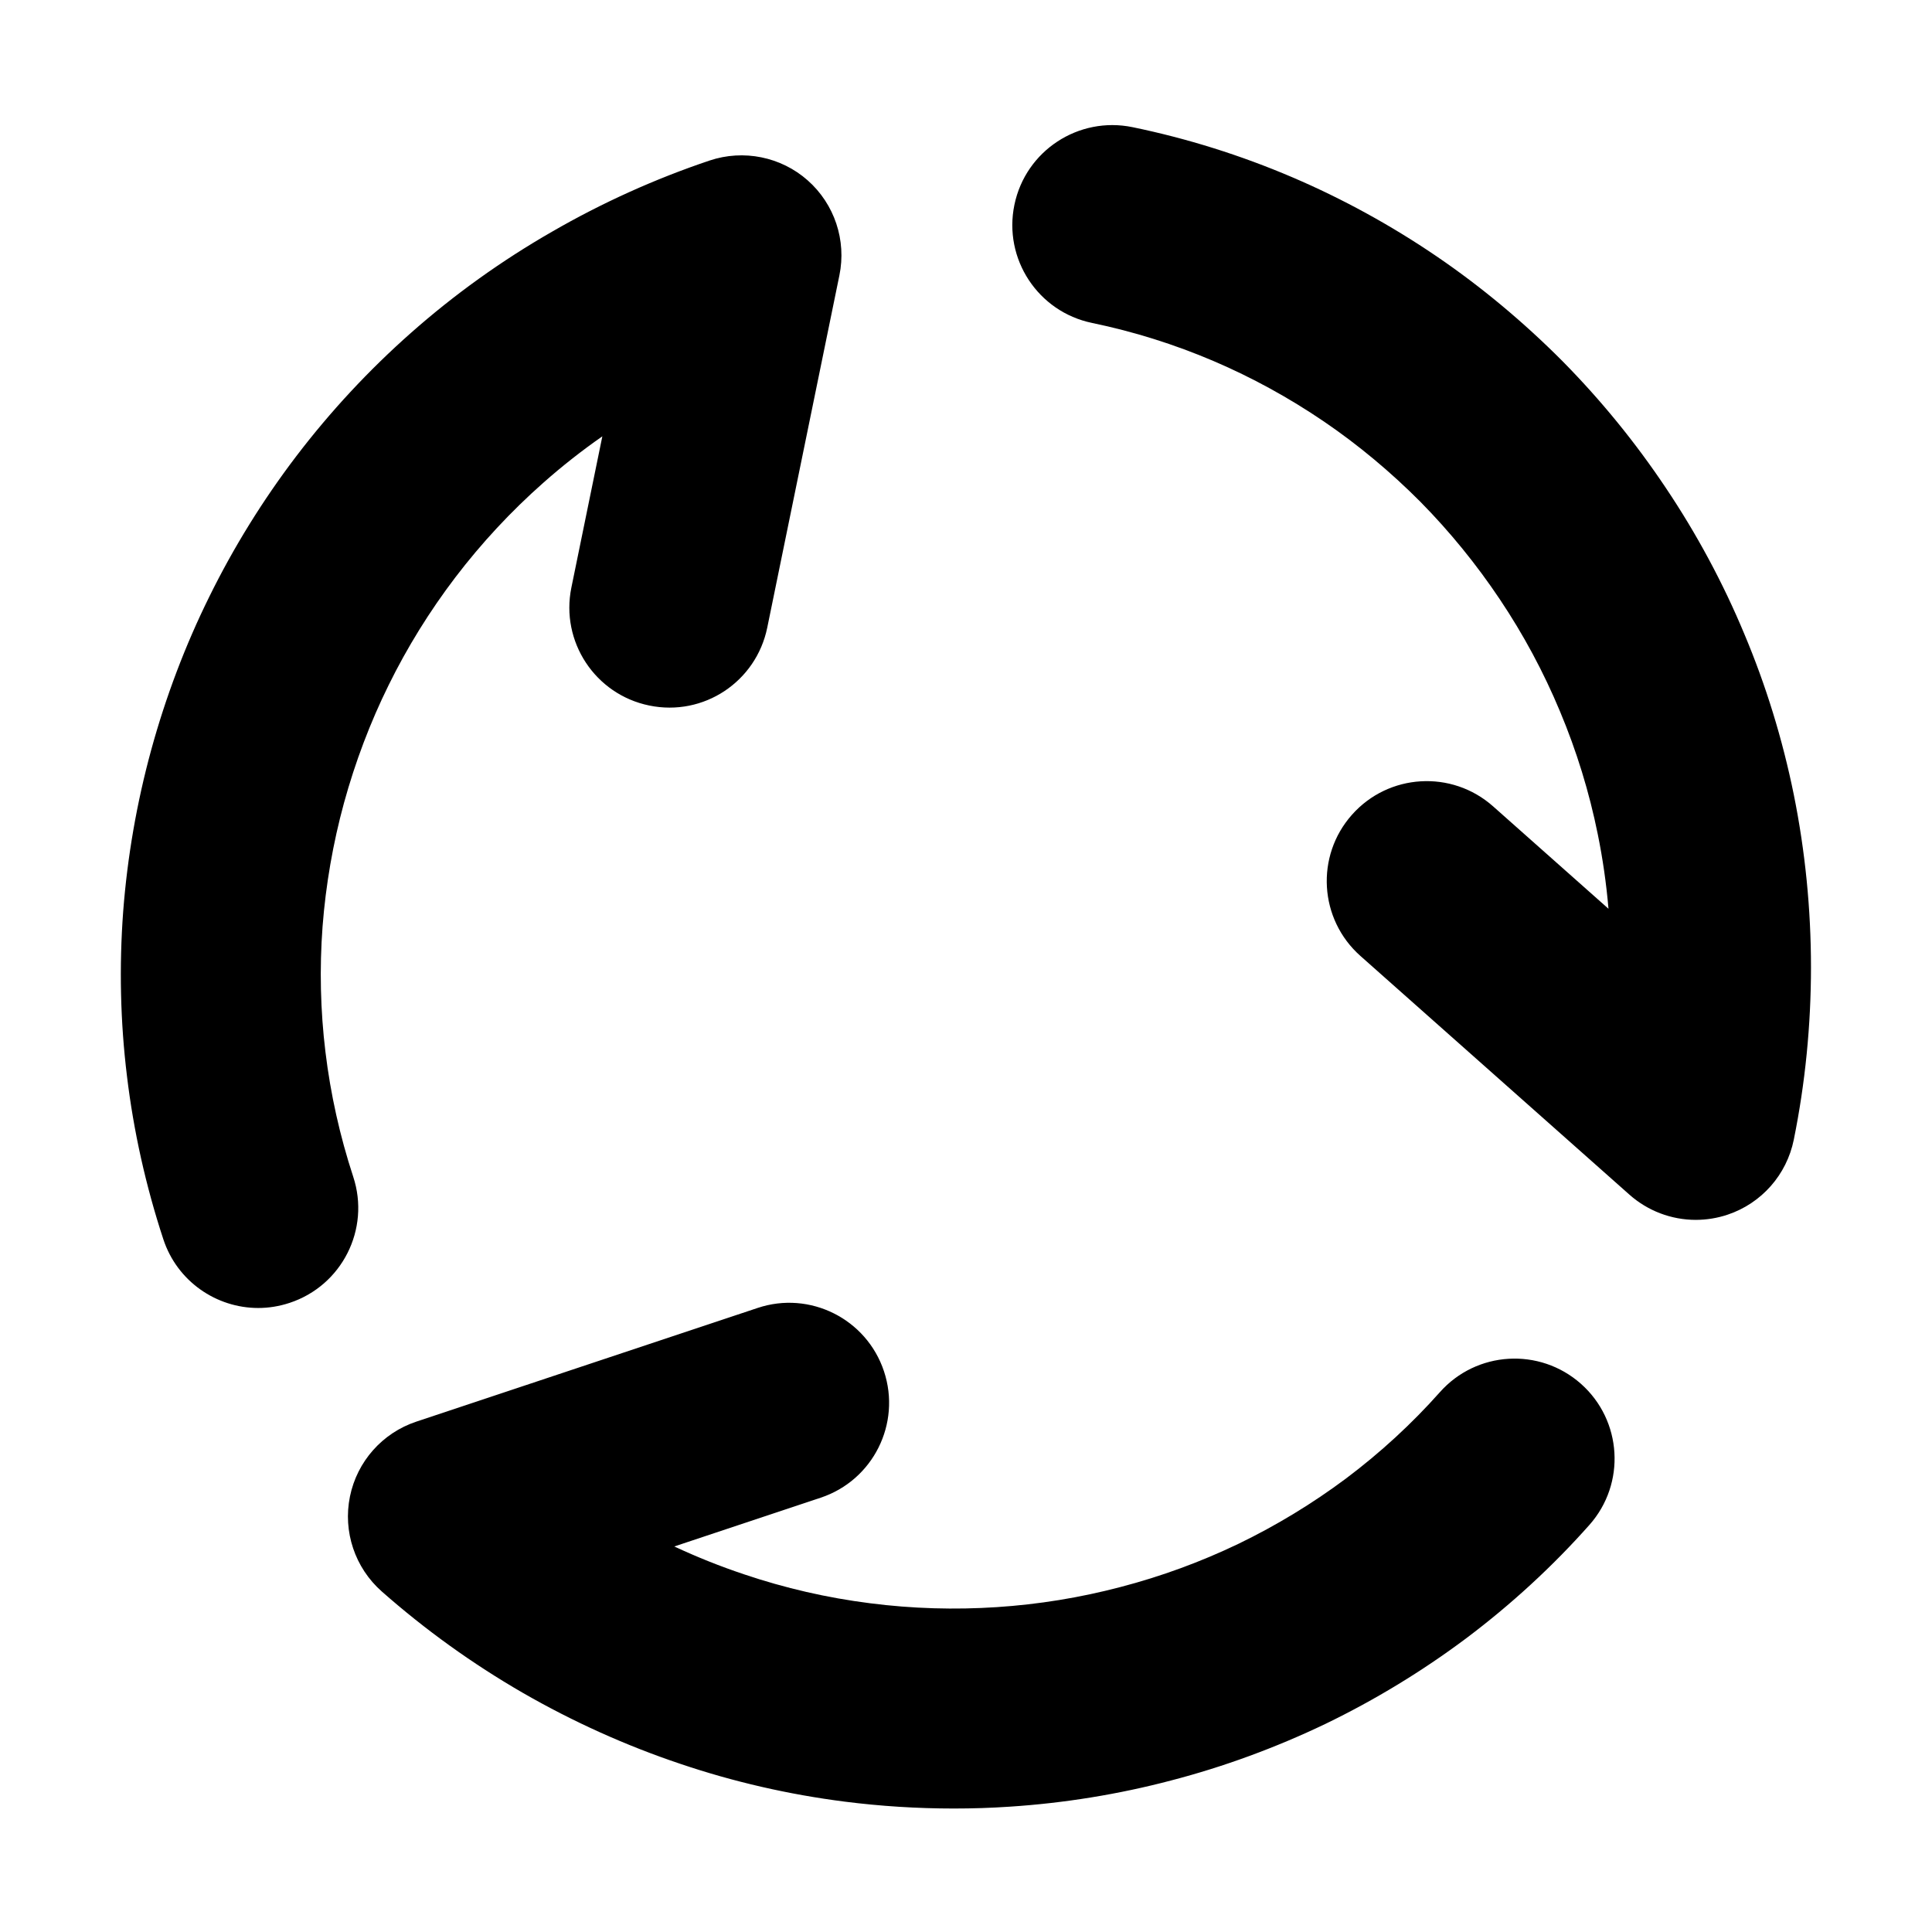
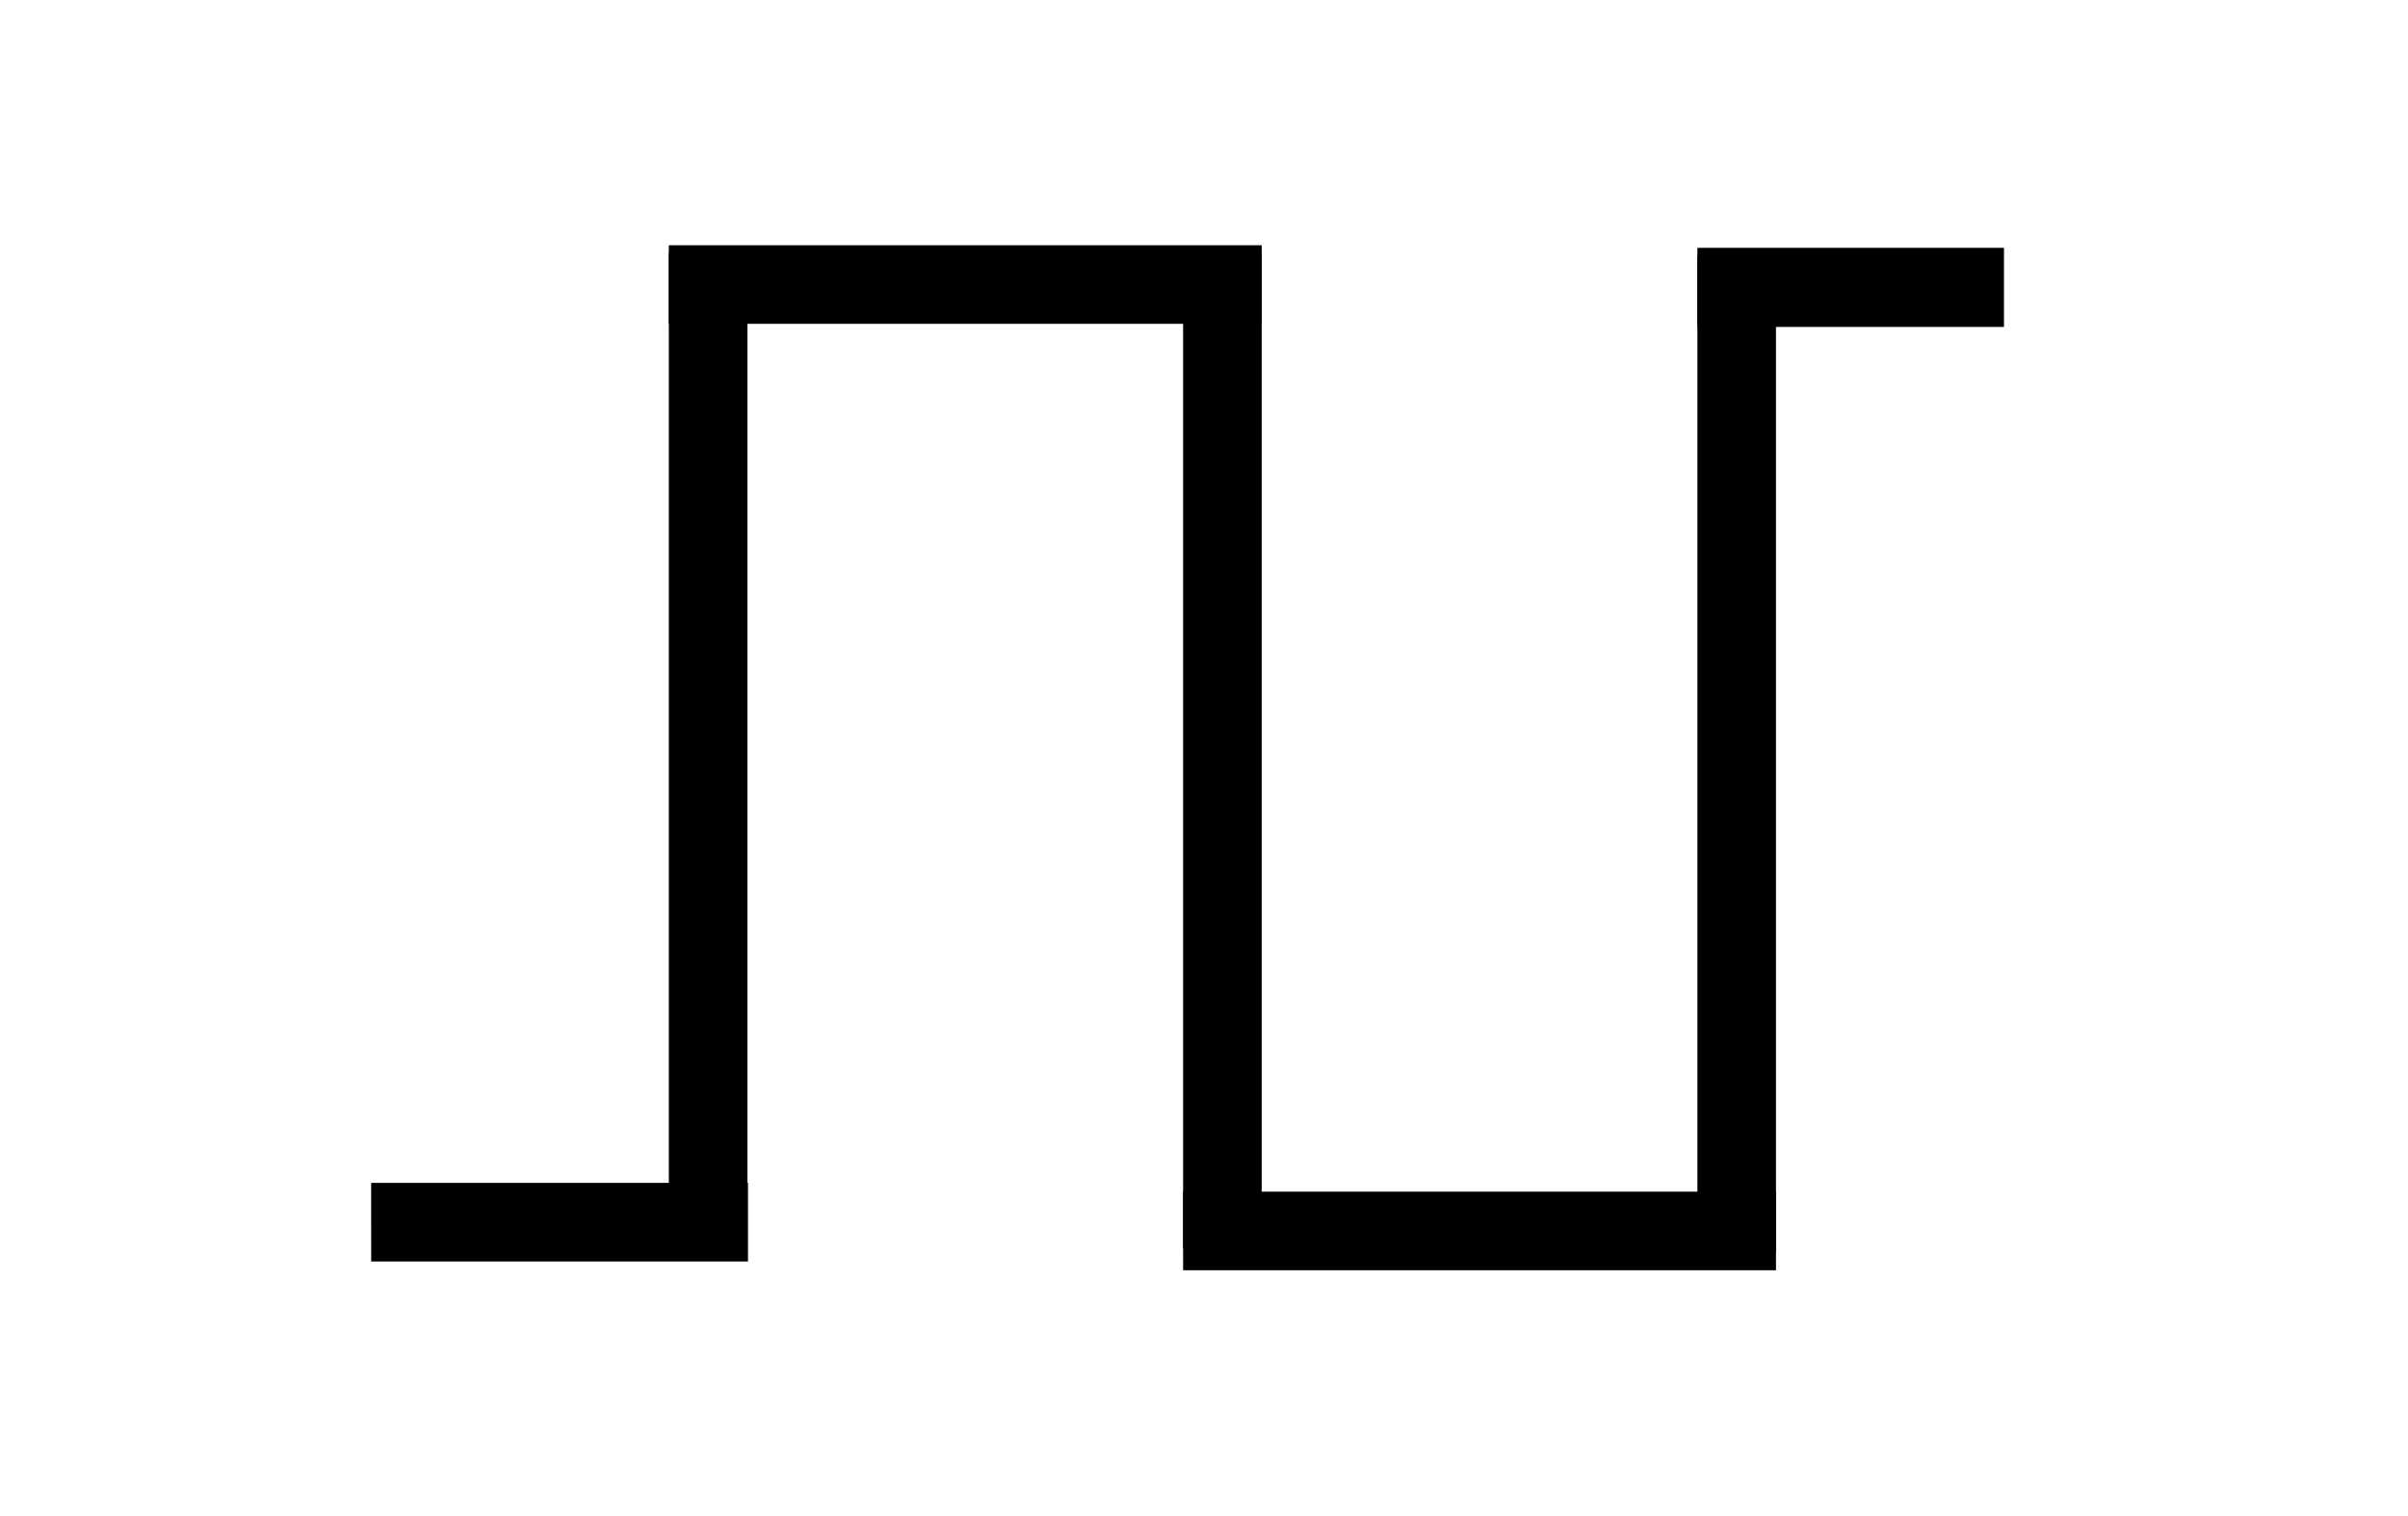
- <svg xmlns="http://www.w3.org/2000/svg" t="1571983194114" class="icon" viewBox="0 0 1024 1024" version="1.1" p-id="23716" width="200" height="200">
+ <svg xmlns="http://www.w3.org/2000/svg" t="1571983073852" class="icon" viewBox="0 0 1627 1024" version="1.1" p-id="19178" width="317.773" height="200">
  <defs>
    <style type="text/css" />
  </defs>
-   <path d="M898.817 646.557a52.989 52.989 0 0 1-35.164-13.351L721.032 506.652c-21.89-19.432-23.909-52.914-4.476-74.804 19.38-21.864 52.862-23.934 74.804-4.476l61.168 54.285a345.637 345.637 0 0 0-5.667-39.459 344.685 344.685 0 0 0-20.078-65.256 345.153 345.153 0 0 0-31.851-59.305c-12.42-18.553-26.573-35.94-42.123-51.697-15.783-15.861-32.99-30.196-50.999-42.46-18.553-12.627-38.243-23.416-58.528-32.085a339.676 339.676 0 0 0-64.48-20.234c-28.669-5.925-47.092-33.974-41.141-62.617 5.925-28.669 33.999-47.04 62.617-41.141 29.006 5.977 57.493 14.93 84.662 26.548 26.521 11.333 52.293 25.434 76.537 41.943 23.546 16.042 45.927 34.698 66.575 55.423a457.447 457.447 0 0 1 54.958 67.403c16.327 24.349 30.299 50.352 41.503 77.262 11.436 27.117 20.286 55.863 26.237 85.206 6.055 29.989 9.107 60.754 9.107 91.467 0 30.765-3.054 61.53-9.107 91.389-3.751 18.604-17.129 33.766-35.112 39.77a53.186 53.186 0 0 1-16.821 2.741zM136.886 693.26c-22.278 0-43.003-14.153-50.326-36.457-9.289-28.256-15.783-57.364-19.277-86.55-3.494-28.566-4.166-57.933-1.992-87.198a457.555 457.555 0 0 1 14.827-85.49c7.736-28.256 18.086-55.553 30.791-81.246 12.782-26.004 28.281-51.076 46.083-74.467a457.168 457.168 0 0 1 60.754-65.36c22.951-20.312 48.127-38.372 74.804-53.664 26.495-15.318 54.673-28.048 83.575-37.751 17.957-6.003 37.829-1.992 51.982 10.531a52.984 52.984 0 0 1 16.792 50.326l-38.243 186.737c-5.874 28.643-33.715 47.221-62.539 41.27-28.669-5.874-47.144-33.87-41.27-62.539l16.405-80.134a343.037 343.037 0 0 0-31.308 24.633 350.704 350.704 0 0 0-46.626 50.145c-13.636 17.931-25.539 37.156-35.345 57.106-9.755 19.768-17.698 40.727-23.65 62.409a352.215 352.215 0 0 0-11.359 65.489c-1.656 22.201-1.139 44.634 1.527 66.472 2.691 22.33 7.633 44.556 14.722 66.162 9.16 27.816-5.977 57.752-33.766 66.886-5.512 1.811-11.074 2.691-16.56 2.691zM505.393 958.552a459.741 459.741 0 0 1-57.7-3.648c-29.652-3.778-58.968-10.505-87.094-20.027-28.799-9.651-56.976-22.356-83.652-37.725a462.995 462.995 0 0 1-74.623-53.664 53.01 53.01 0 0 1-16.845-50.301 52.955 52.955 0 0 1 35.189-39.692l180.838-60.236c27.712-9.315 57.778 5.744 67.015 33.534 9.237 27.763-5.77 57.778-33.534 67.015l-77.598 25.849a348.763 348.763 0 0 0 37.001 14.774 343.401 343.401 0 0 0 66.679 15.318c22.511 2.898 45.151 3.519 67.171 2.07a346.569 346.569 0 0 0 65.722-10.686 346.546 346.546 0 0 0 62.539-22.925 350.73 350.73 0 0 0 56.976-34.62c18.138-13.636 34.879-29.031 49.654-45.669 19.432-21.916 52.888-23.882 74.804-4.476 21.89 19.432 23.909 52.913 4.476 74.804-19.484 21.967-41.503 42.201-65.385 60.158a456.882 456.882 0 0 1-74.545 45.307c-26.392 12.627-53.793 22.692-81.634 29.937-27.841 7.348-56.717 12.032-85.619 13.921-9.885 0.673-19.847 0.983-29.834 0.983z" p-id="23717" />
+   <path d="M250.773 799.272h254.617v53.098H250.784z" fill="" p-id="19179" />
+   <path d="M504.992 170.531v673.212h-53.098V170.543z" fill="" p-id="19180" />
+   <path d="M451.905 165.708h400.579v53.098h-400.579z" fill="" p-id="19181" />
+   <path d="M852.484 170.531v673.212h-53.098V170.543z" fill="" p-id="19182" />
+   <path d="M799.386 805.195h400.579v53.098h-400.579z" fill="" p-id="19183" />
+   <path d="M1199.965 172.685v673.212H1146.867V172.697z" fill="" p-id="19184" />
+   <path d="M1146.867 167.464h207.149v53.45H1146.867z" fill="" p-id="19185" />
</svg>
